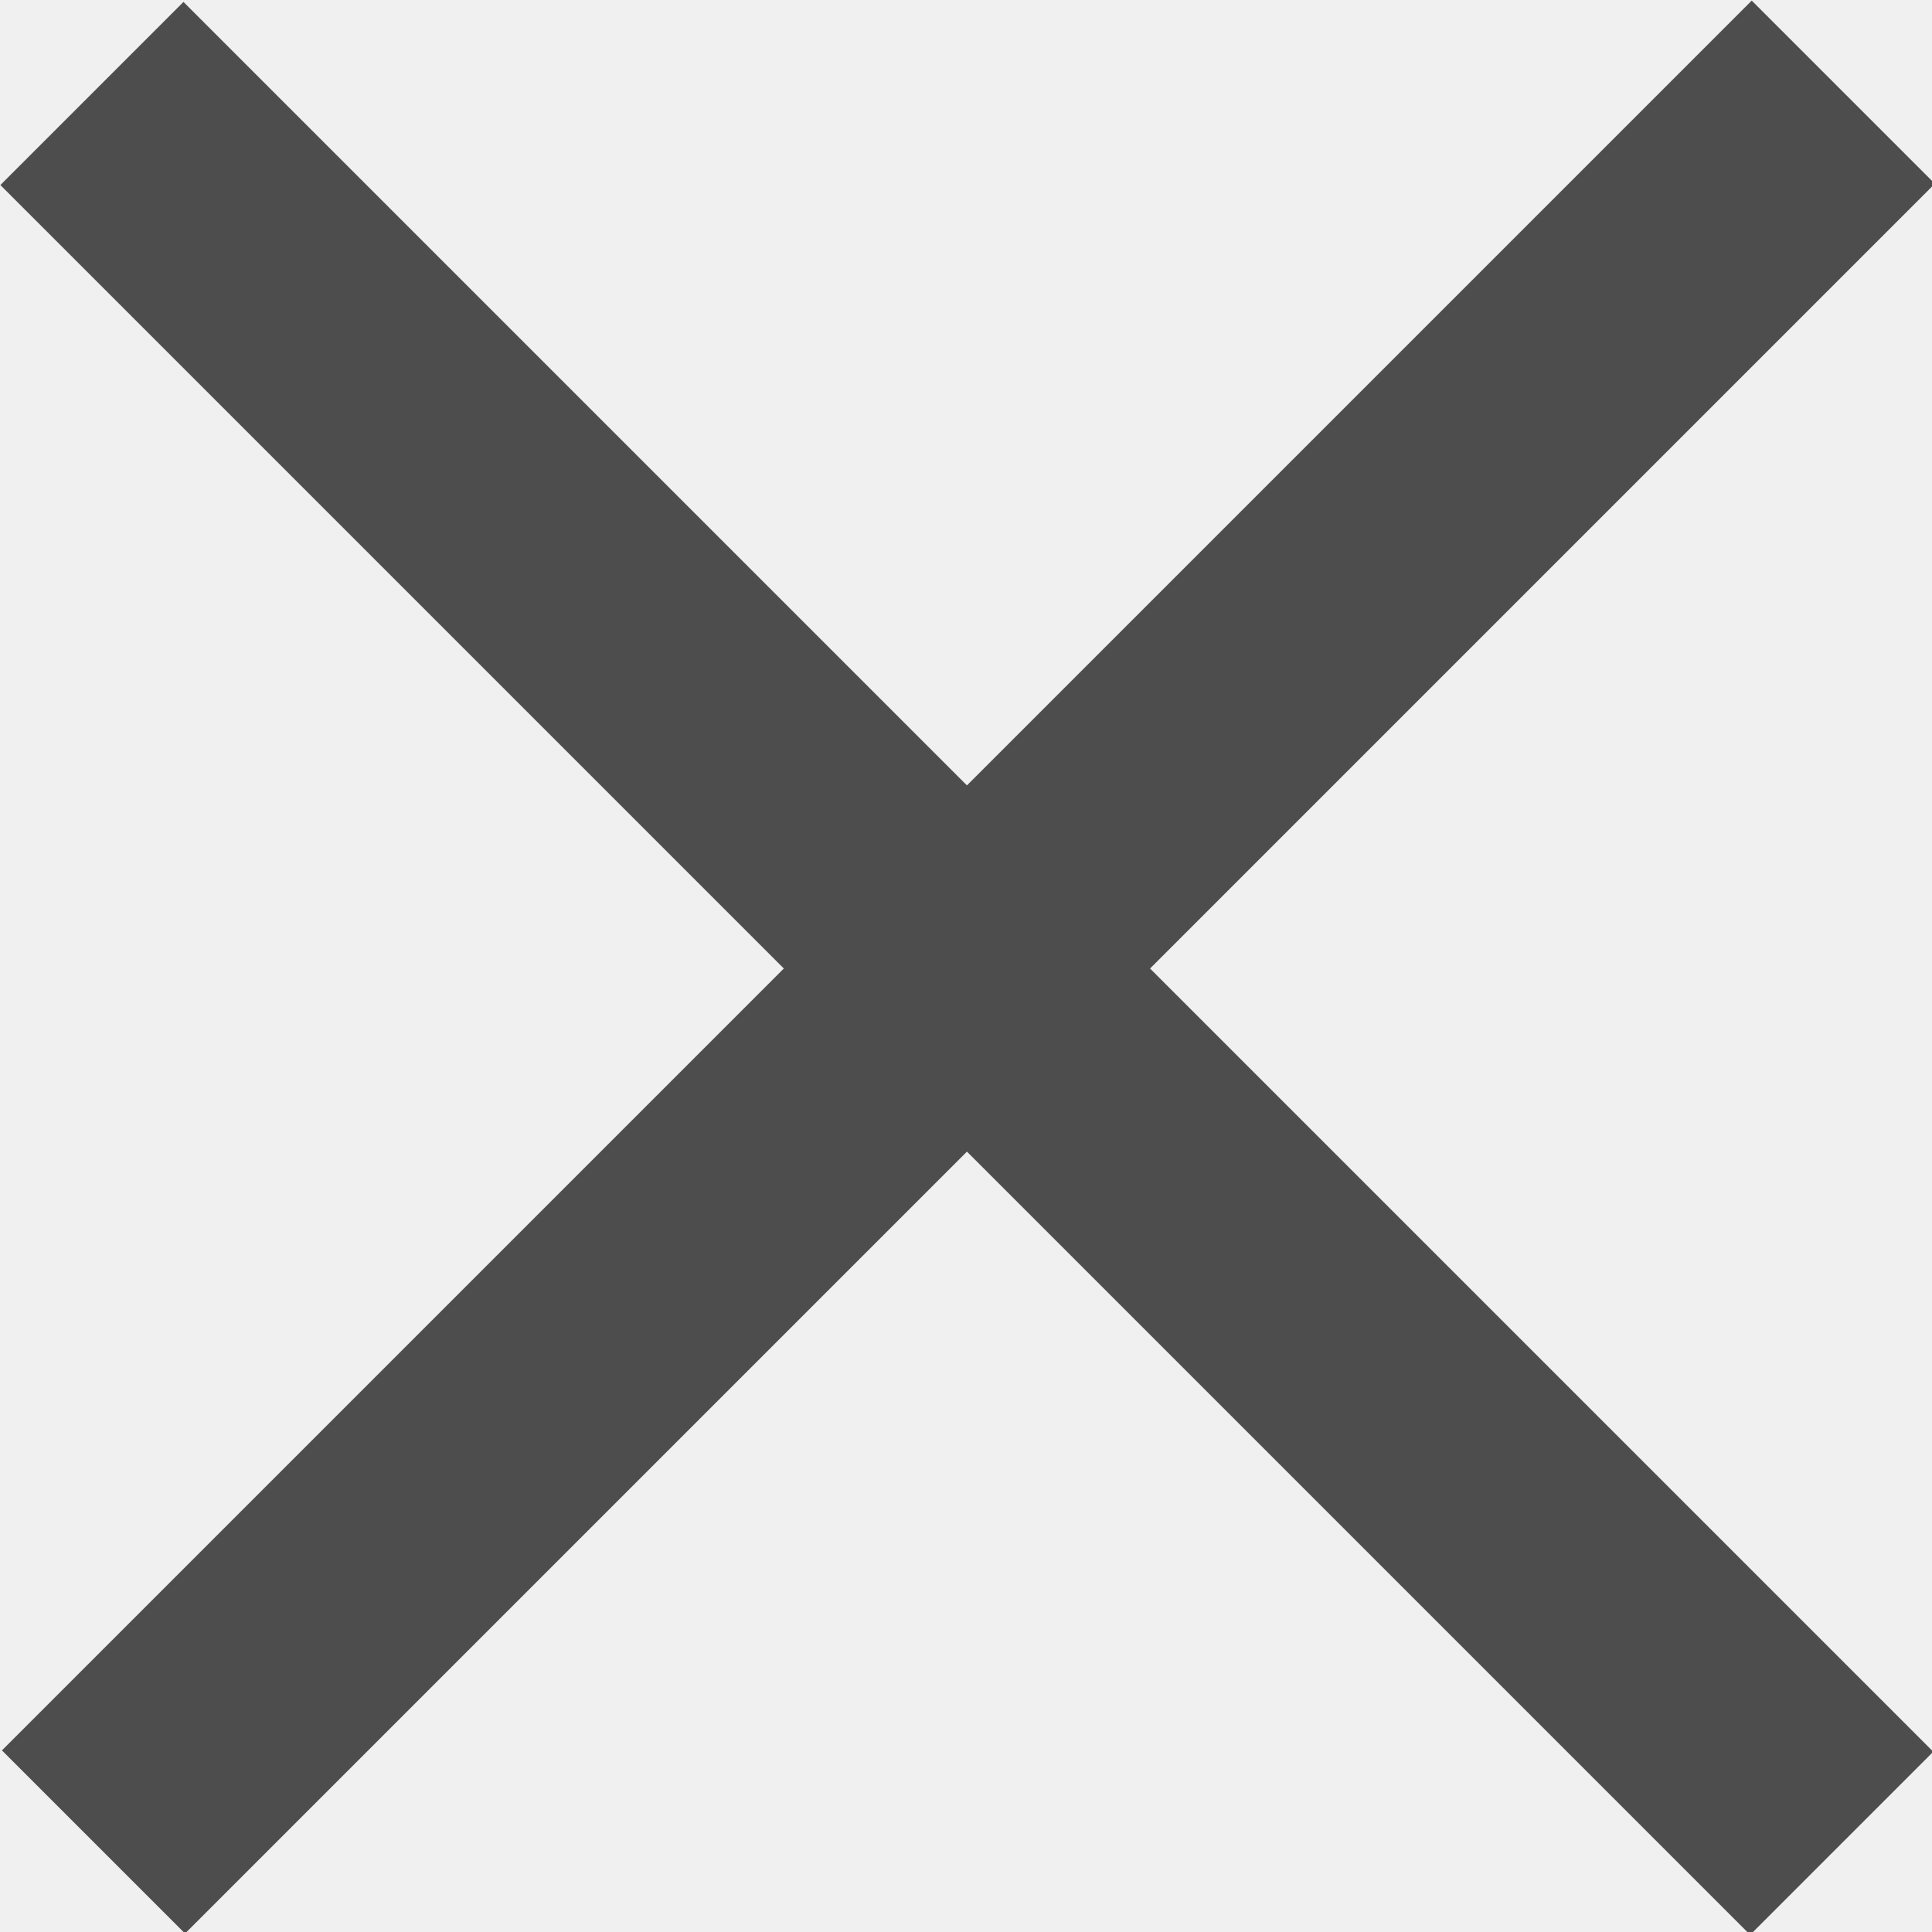
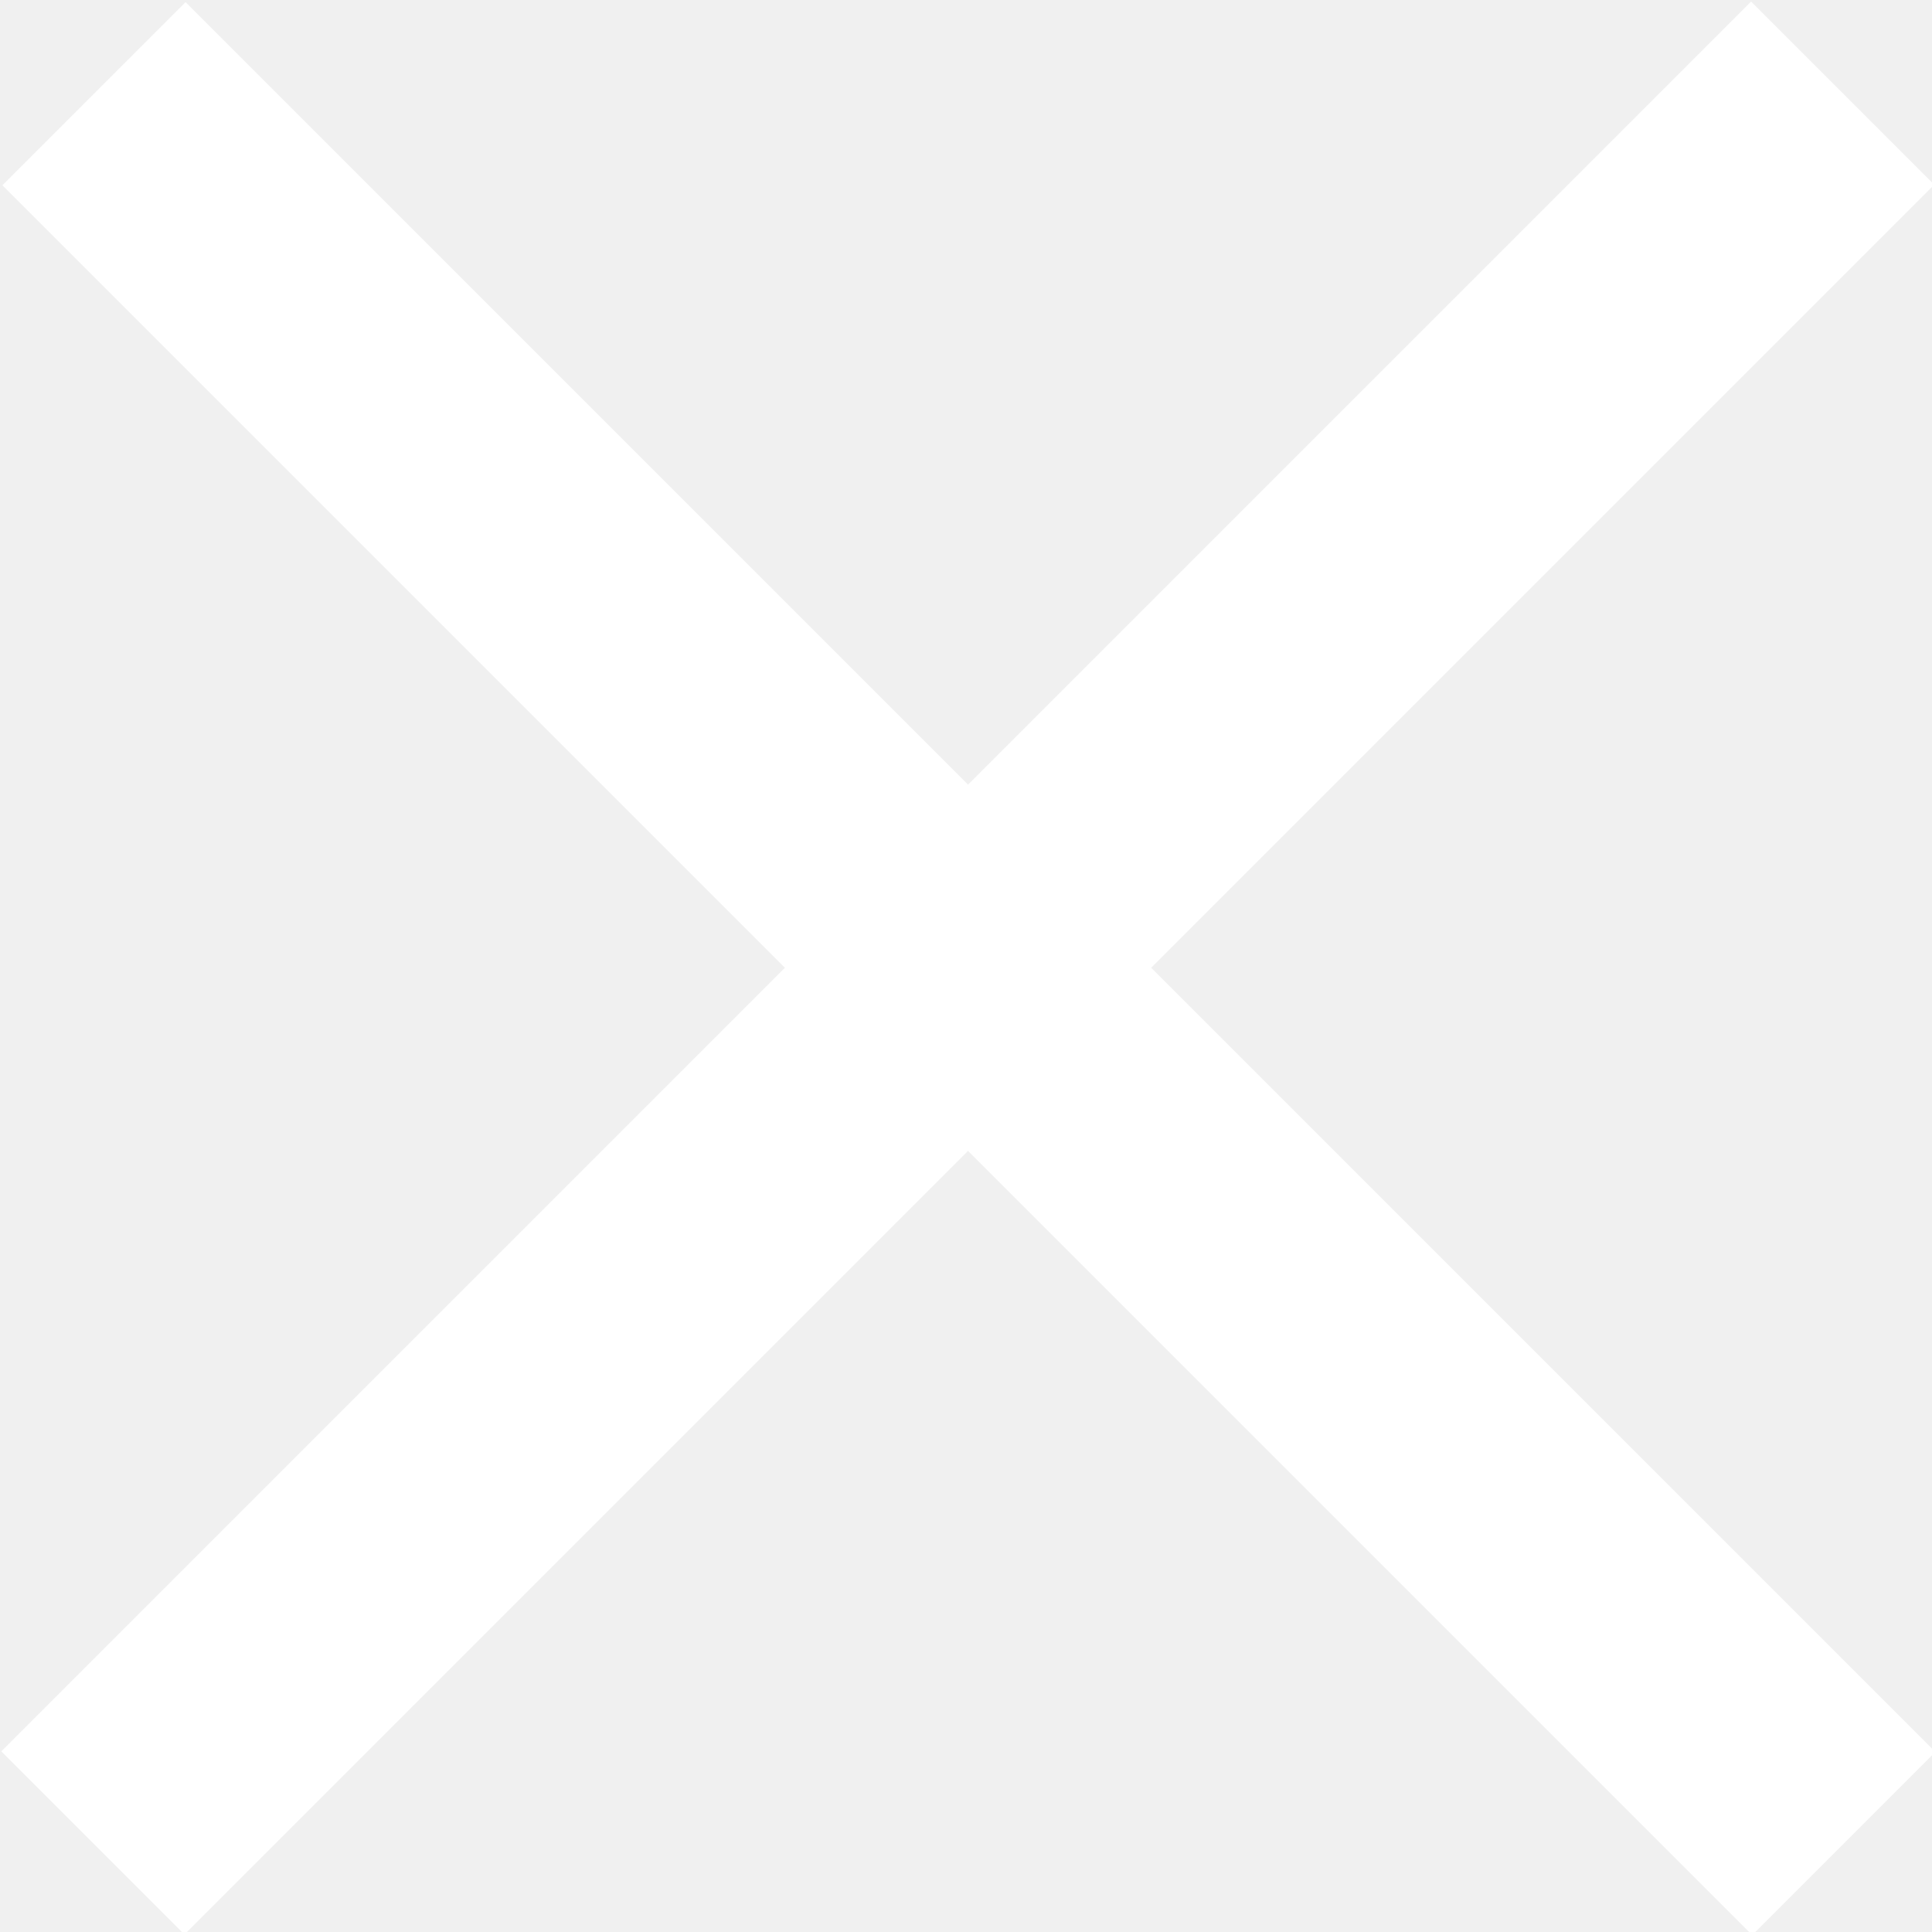
- <svg xmlns="http://www.w3.org/2000/svg" version="1.1" id="Ebene_1" x="0px" y="0px" viewBox="0 0 47 47" style="enable-background:new 0 0 47 47;" xml:space="preserve">
+ <svg xmlns="http://www.w3.org/2000/svg" version="1.1" id="Ebene_1" x="0px" y="0px" viewBox="-176 177 47 47" style="enable-background:new -176 177 47 47;" xml:space="preserve">
  <style type="text/css">
- 	.st0{fill:#4D4D4D;}
+ 	.st0{fill:#FFFFFF;}
</style>
-   <rect x="20.4" y="-6.6" transform="matrix(0.7071 0.7071 -0.7071 0.7071 23.5227 -9.7434)" class="st0" width="6.3" height="60.2" />
-   <rect x="20.4" y="-6.6" transform="matrix(-0.7071 0.7071 -0.7071 -0.7071 56.7889 23.5227)" class="st0" width="6.3" height="60.2" />
-   <g>
- </g>
-   <g>
- </g>
-   <g>
- </g>
-   <g>
- </g>
-   <g>
- </g>
-   <g>
- </g>
-   <g>
- </g>
-   <g>
- </g>
-   <g>
- </g>
-   <g>
- </g>
-   <g>
- </g>
-   <g>
- </g>
-   <g>
- </g>
-   <g>
- </g>
-   <g>
- </g>
+   <rect x="-155.6" y="170.4" transform="matrix(-0.7071 -0.7071 0.7071 -0.7071 -402.0277 234.526)" class="st0" width="6.3" height="60.2" />
+   <rect x="-155.6" y="170.5" transform="matrix(0.7071 -0.7071 0.7071 0.7071 -186.4764 -49.0777)" class="st0" width="6.3" height="60.2" />
</svg>
